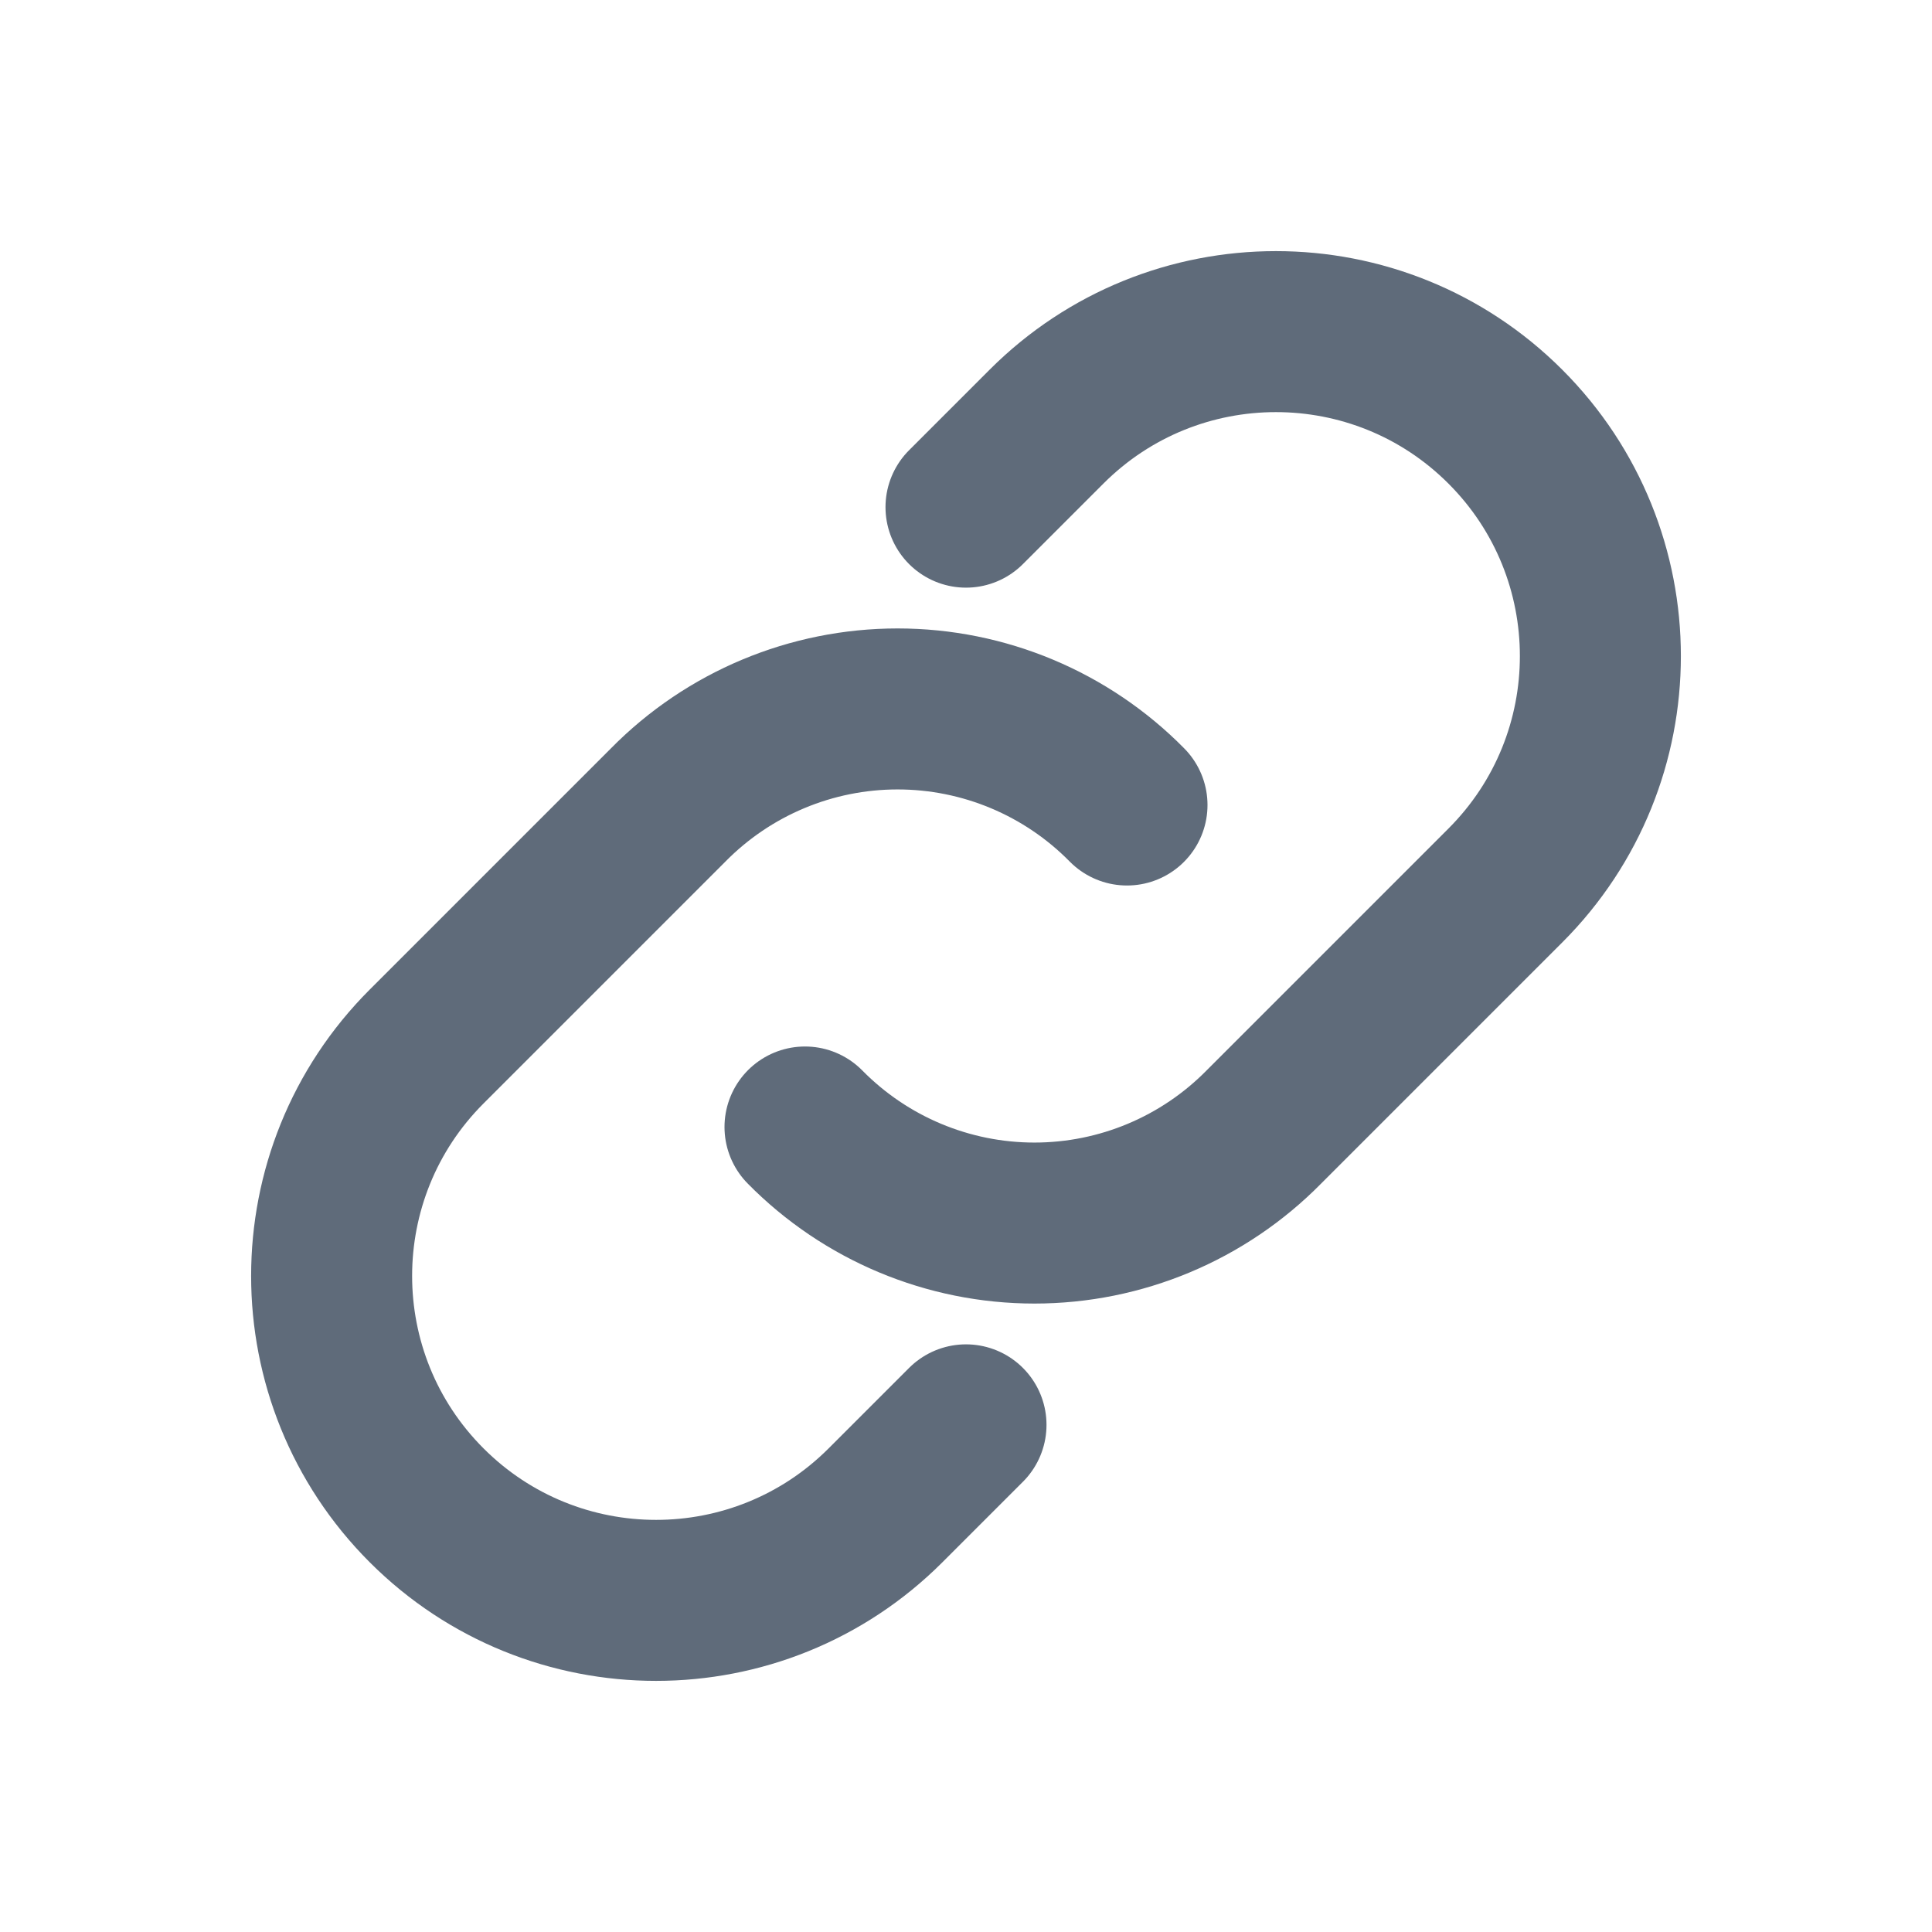
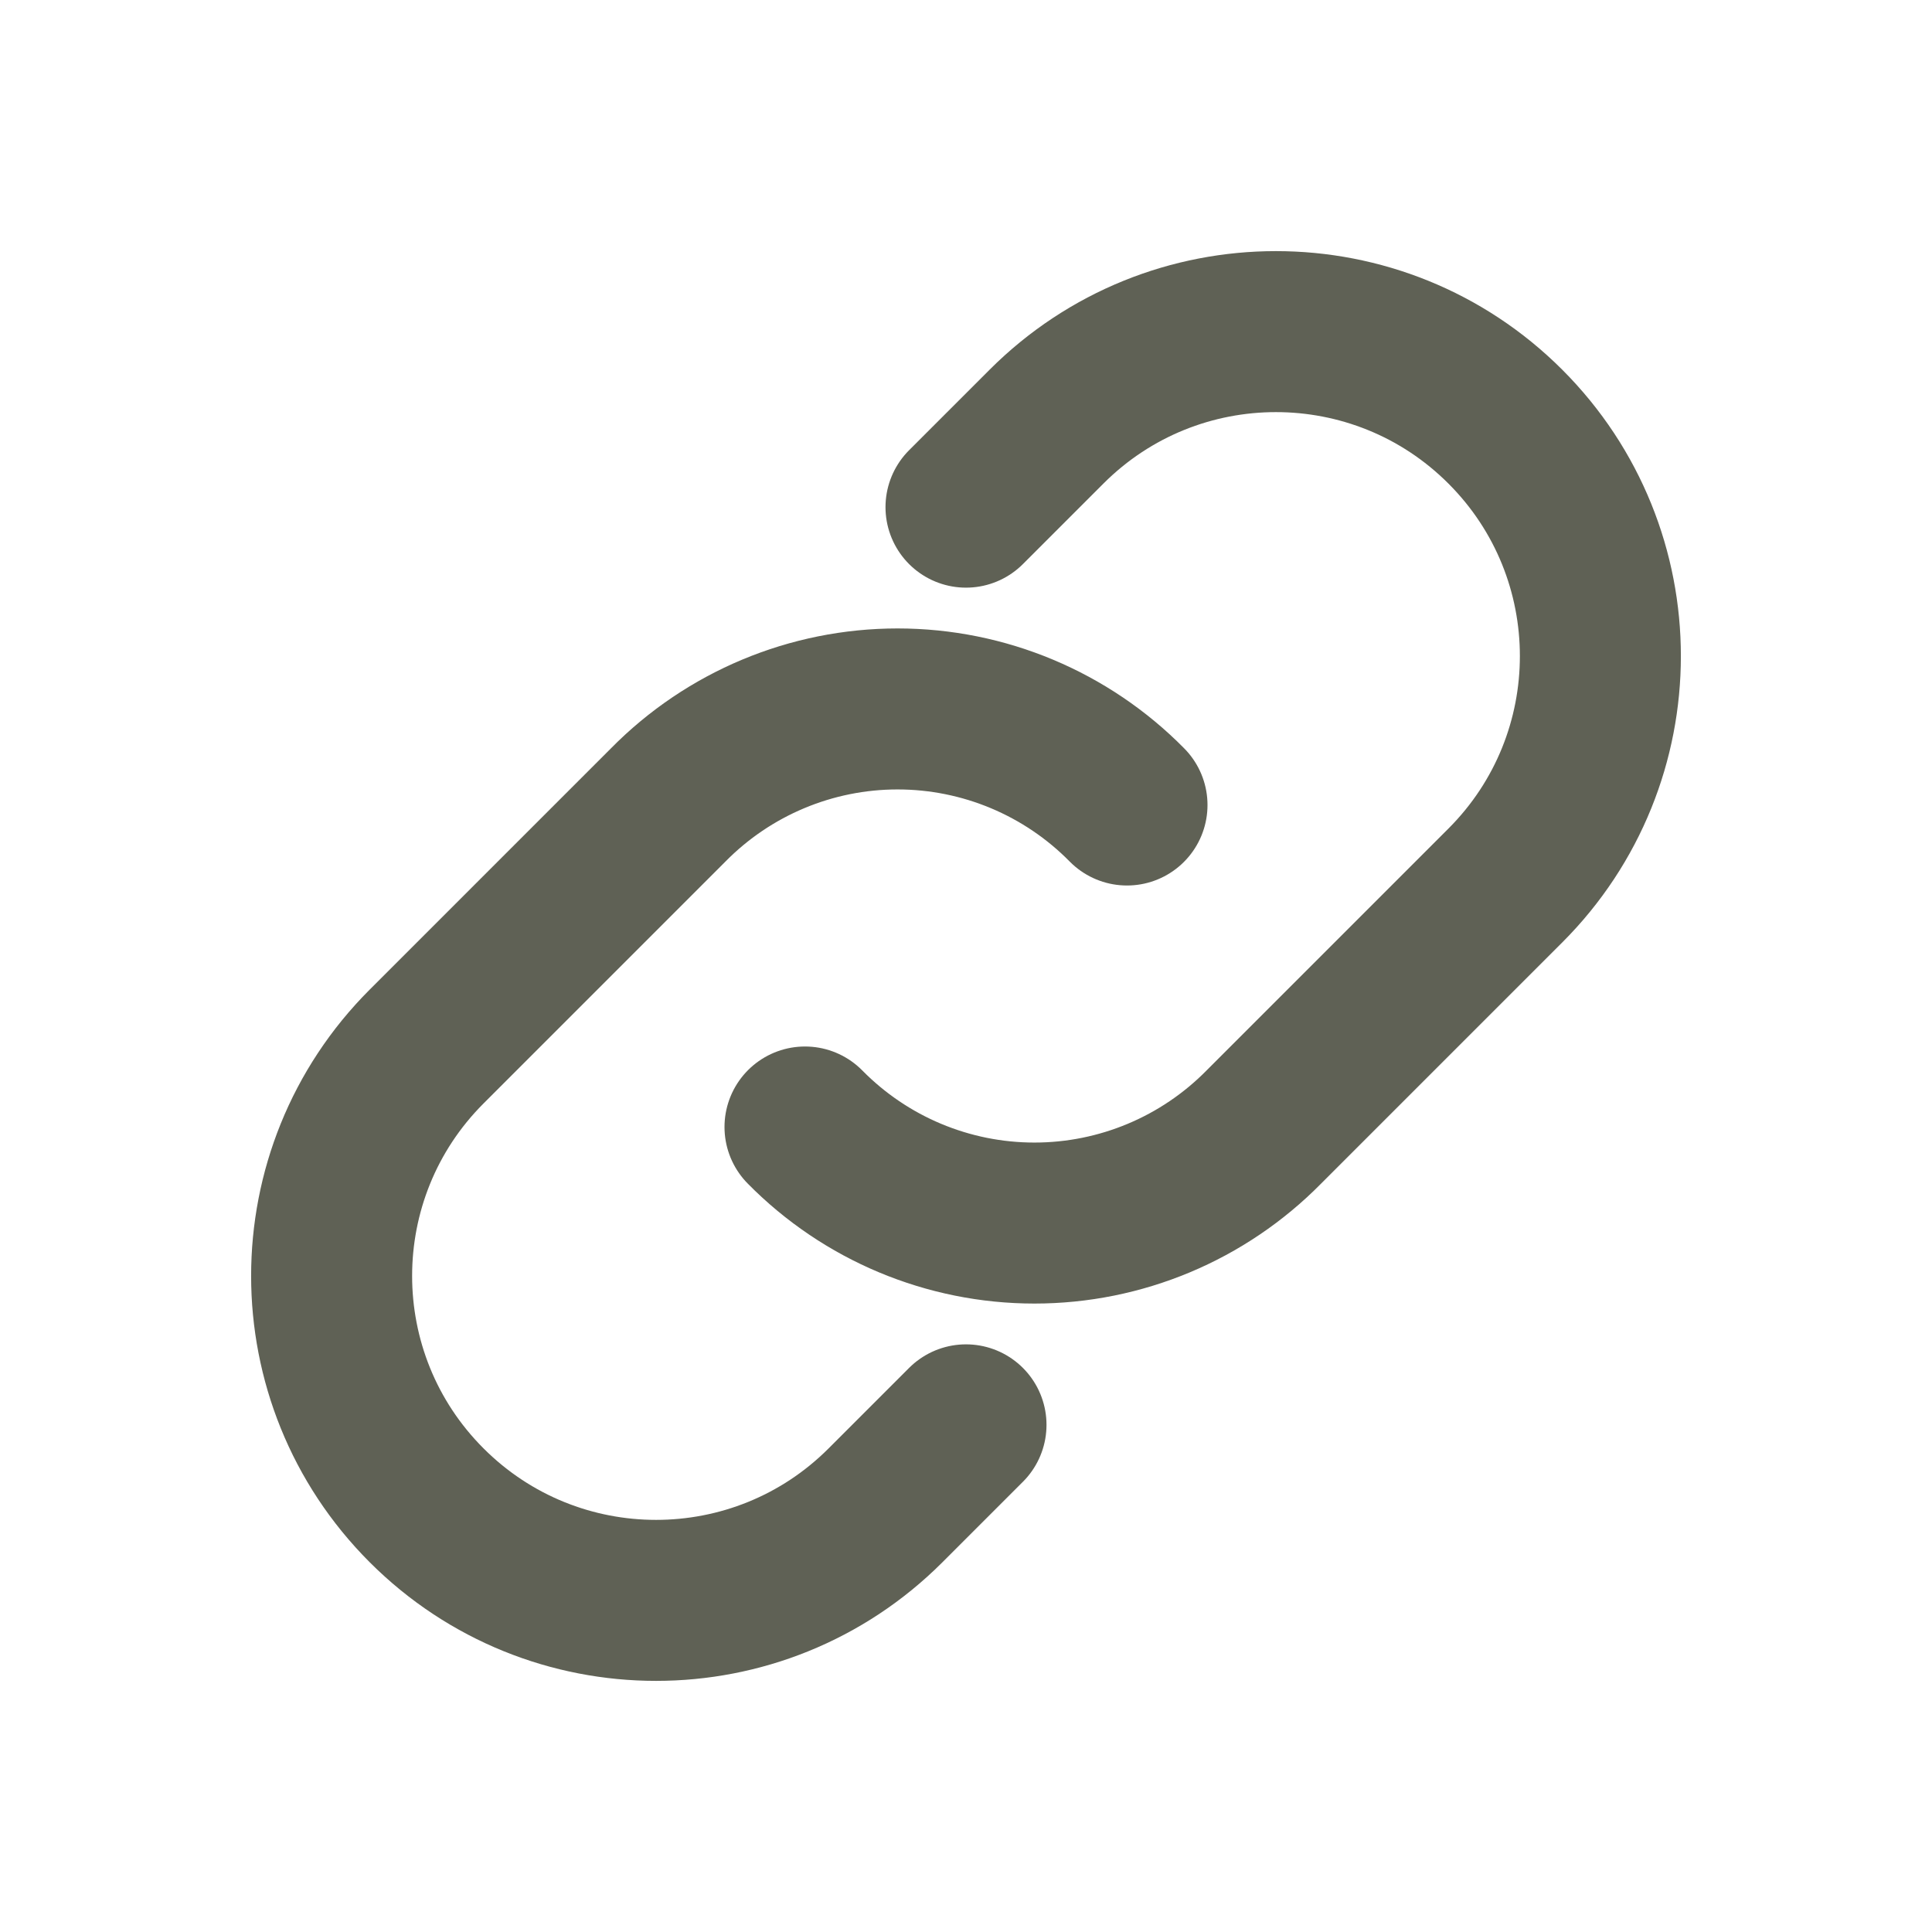
- <svg xmlns="http://www.w3.org/2000/svg" width="24" height="24" viewBox="0 0 24 24" fill="none" stroke="#5f6b7a" stroke-width="2" stroke-linecap="round" stroke-linejoin="round">
+ <svg xmlns="http://www.w3.org/2000/svg" width="24" height="24" viewBox="0 0 24 24" fill="none" stroke="#5f6155" stroke-width="2" stroke-linecap="round" stroke-linejoin="round">
  <path d="M10 14a4 4 0 005.7 0l3-3a4 4 0 00-5.7-5.7l-1 1M14 10a4 4 0 00-5.7 0l-3 3a4 4 0 005.7 5.7l1-1" />
</svg>
